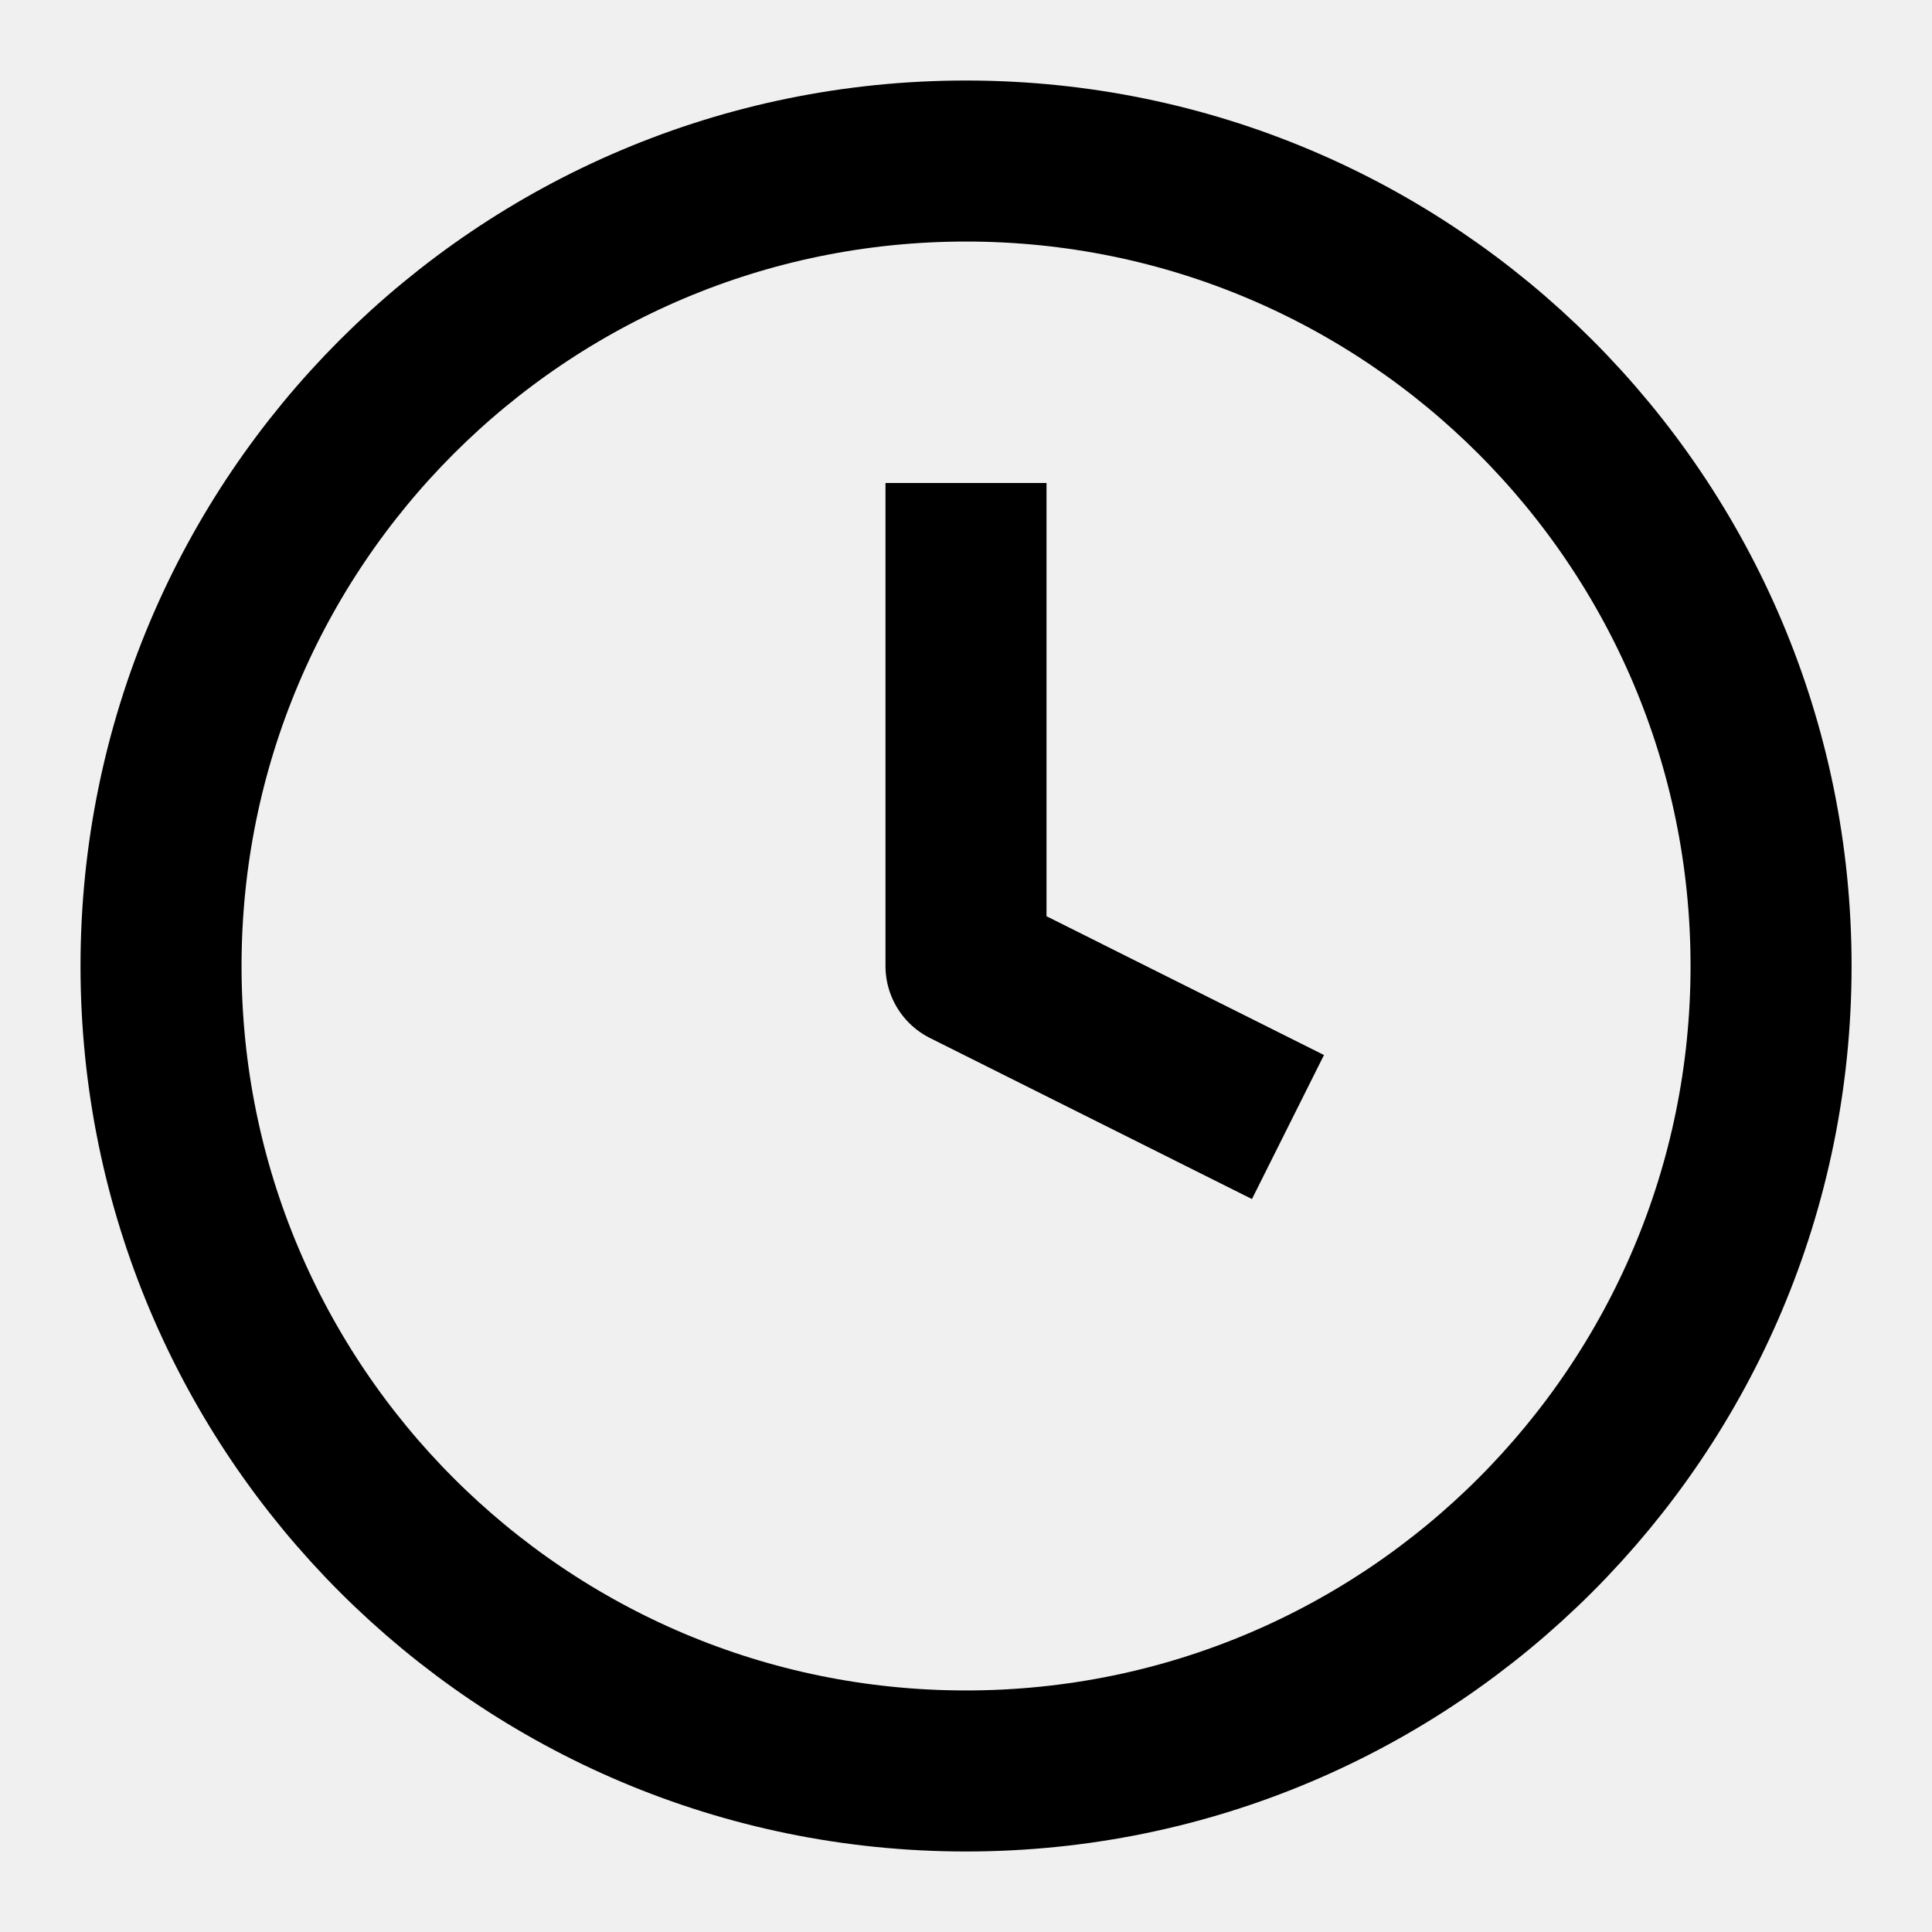
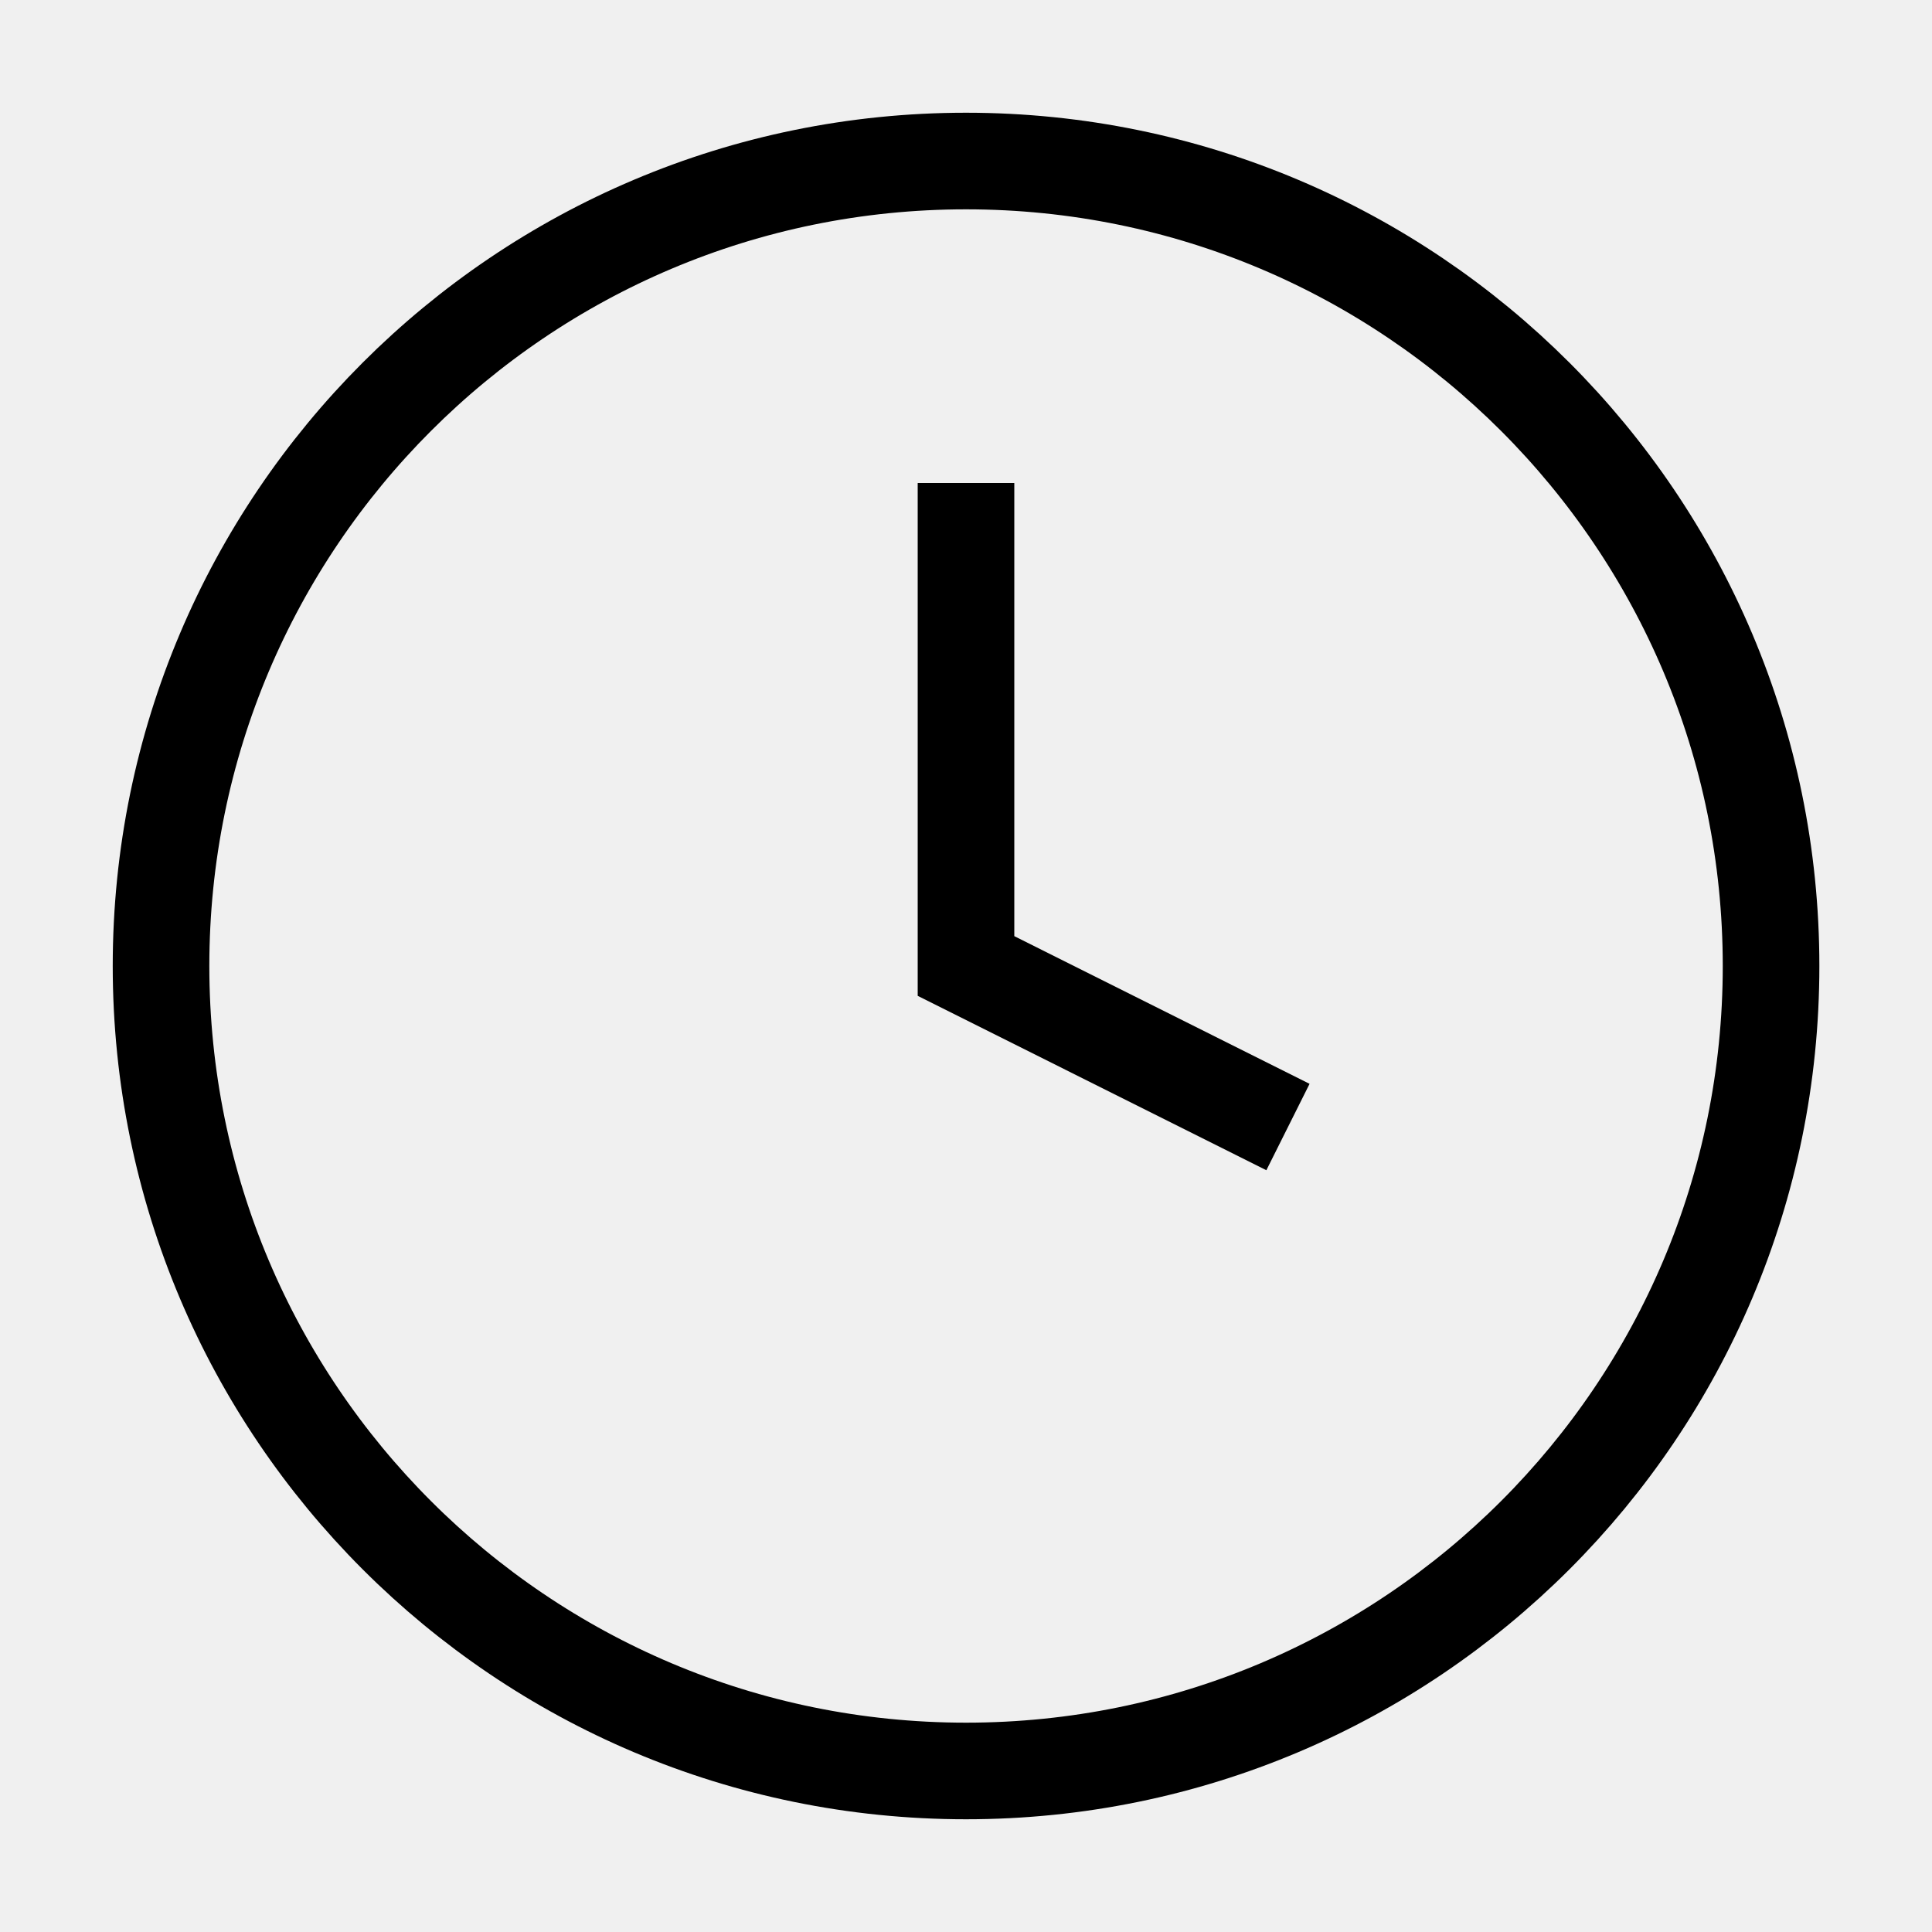
<svg xmlns="http://www.w3.org/2000/svg" width="20" height="20" viewBox="0 0 20 20" fill="none">
  <g clip-path="url(#clip0_5549_7423)">
-     <path d="M10 5V10L13.333 11.667" stroke="black" stroke-width="1.667" strokeLinecap="round" stroke-linejoin="round" />
-     <path d="M10 18.333C14.603 18.333 18.334 14.602 18.334 10C18.334 5.398 14.603 1.667 10 1.667C5.398 1.667 1.667 5.398 1.667 10C1.667 14.602 5.398 18.333 10 18.333Z" stroke="black" stroke-width="1.667" strokeLinecap="round" stroke-linejoin="round" />
+     <path d="M10 5V10L13.333 11.667" stroke="black" strokeWidth="1.667" strokeLinecap="round" strokeLinejoin="round" />
+     <path d="M10 18.333C14.603 18.333 18.334 14.602 18.334 10C18.334 5.398 14.603 1.667 10 1.667C5.398 1.667 1.667 5.398 1.667 10C1.667 14.602 5.398 18.333 10 18.333Z" stroke="black" strokeWidth="1.667" strokeLinecap="round" strokeLinejoin="round" />
  </g>
  <defs>
    <clipPath id="clip0_5549_7423">
      <rect width="20" height="20" fill="white" />
    </clipPath>
  </defs>
</svg>
